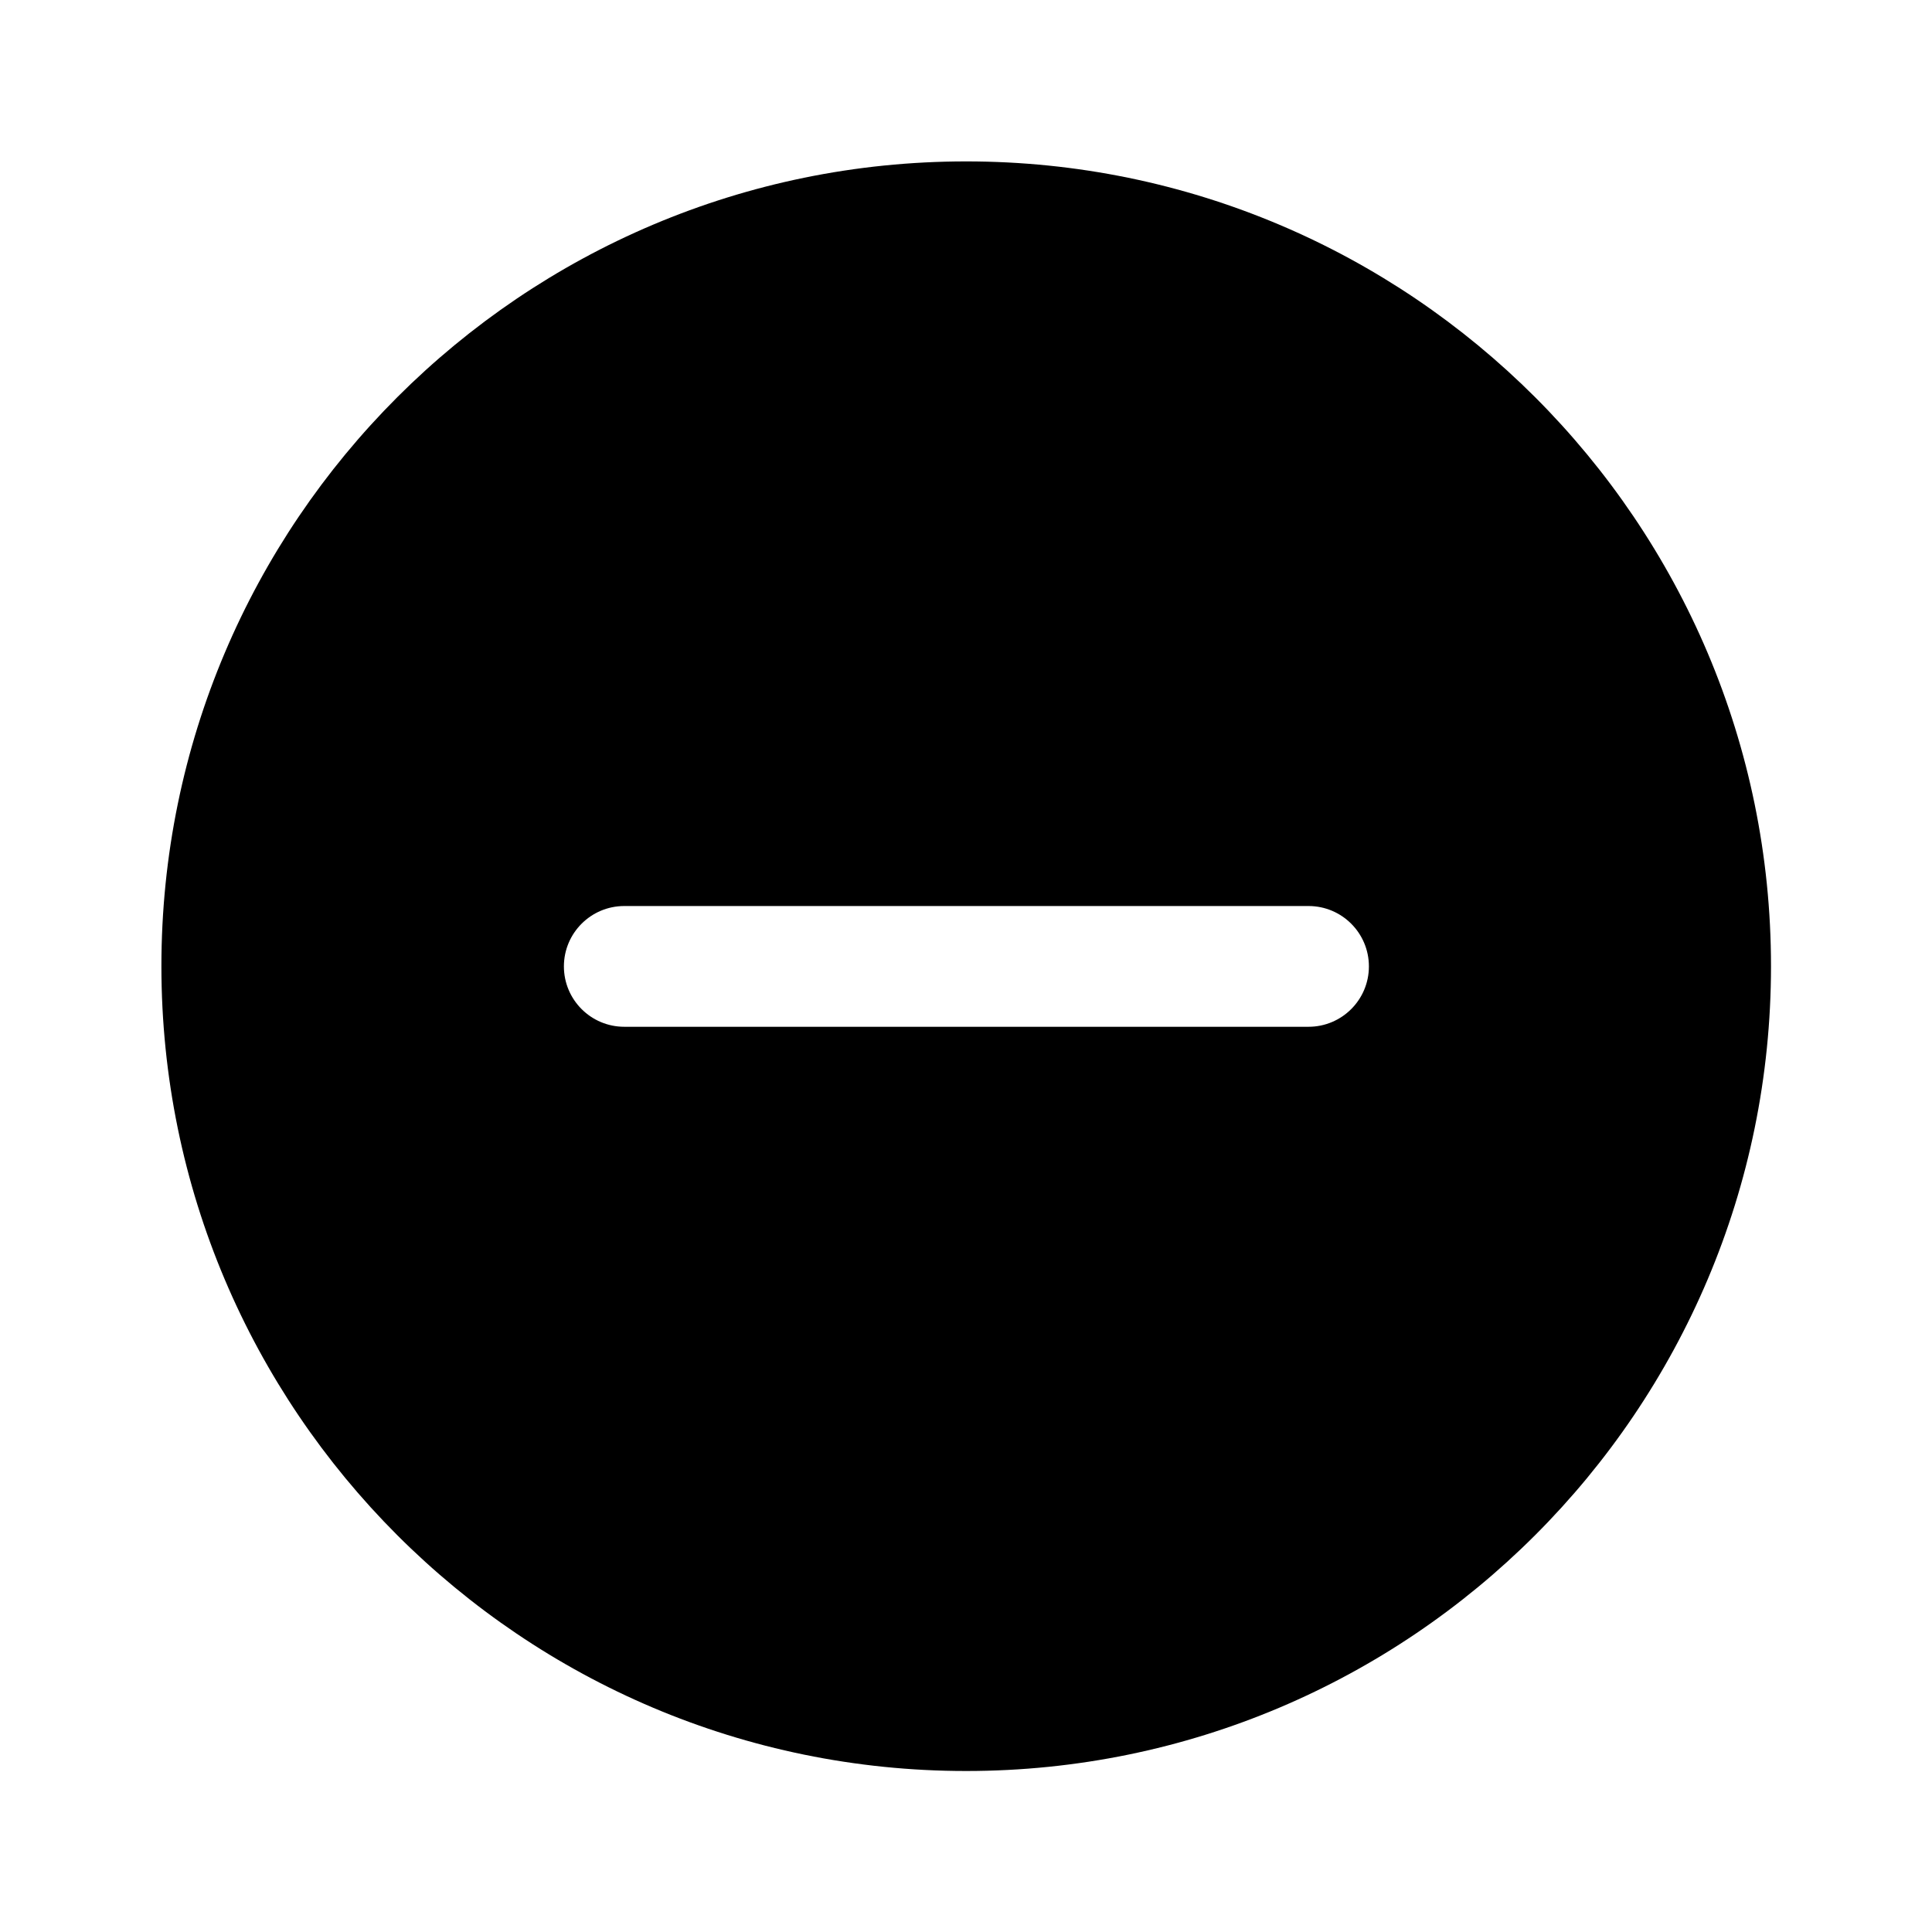
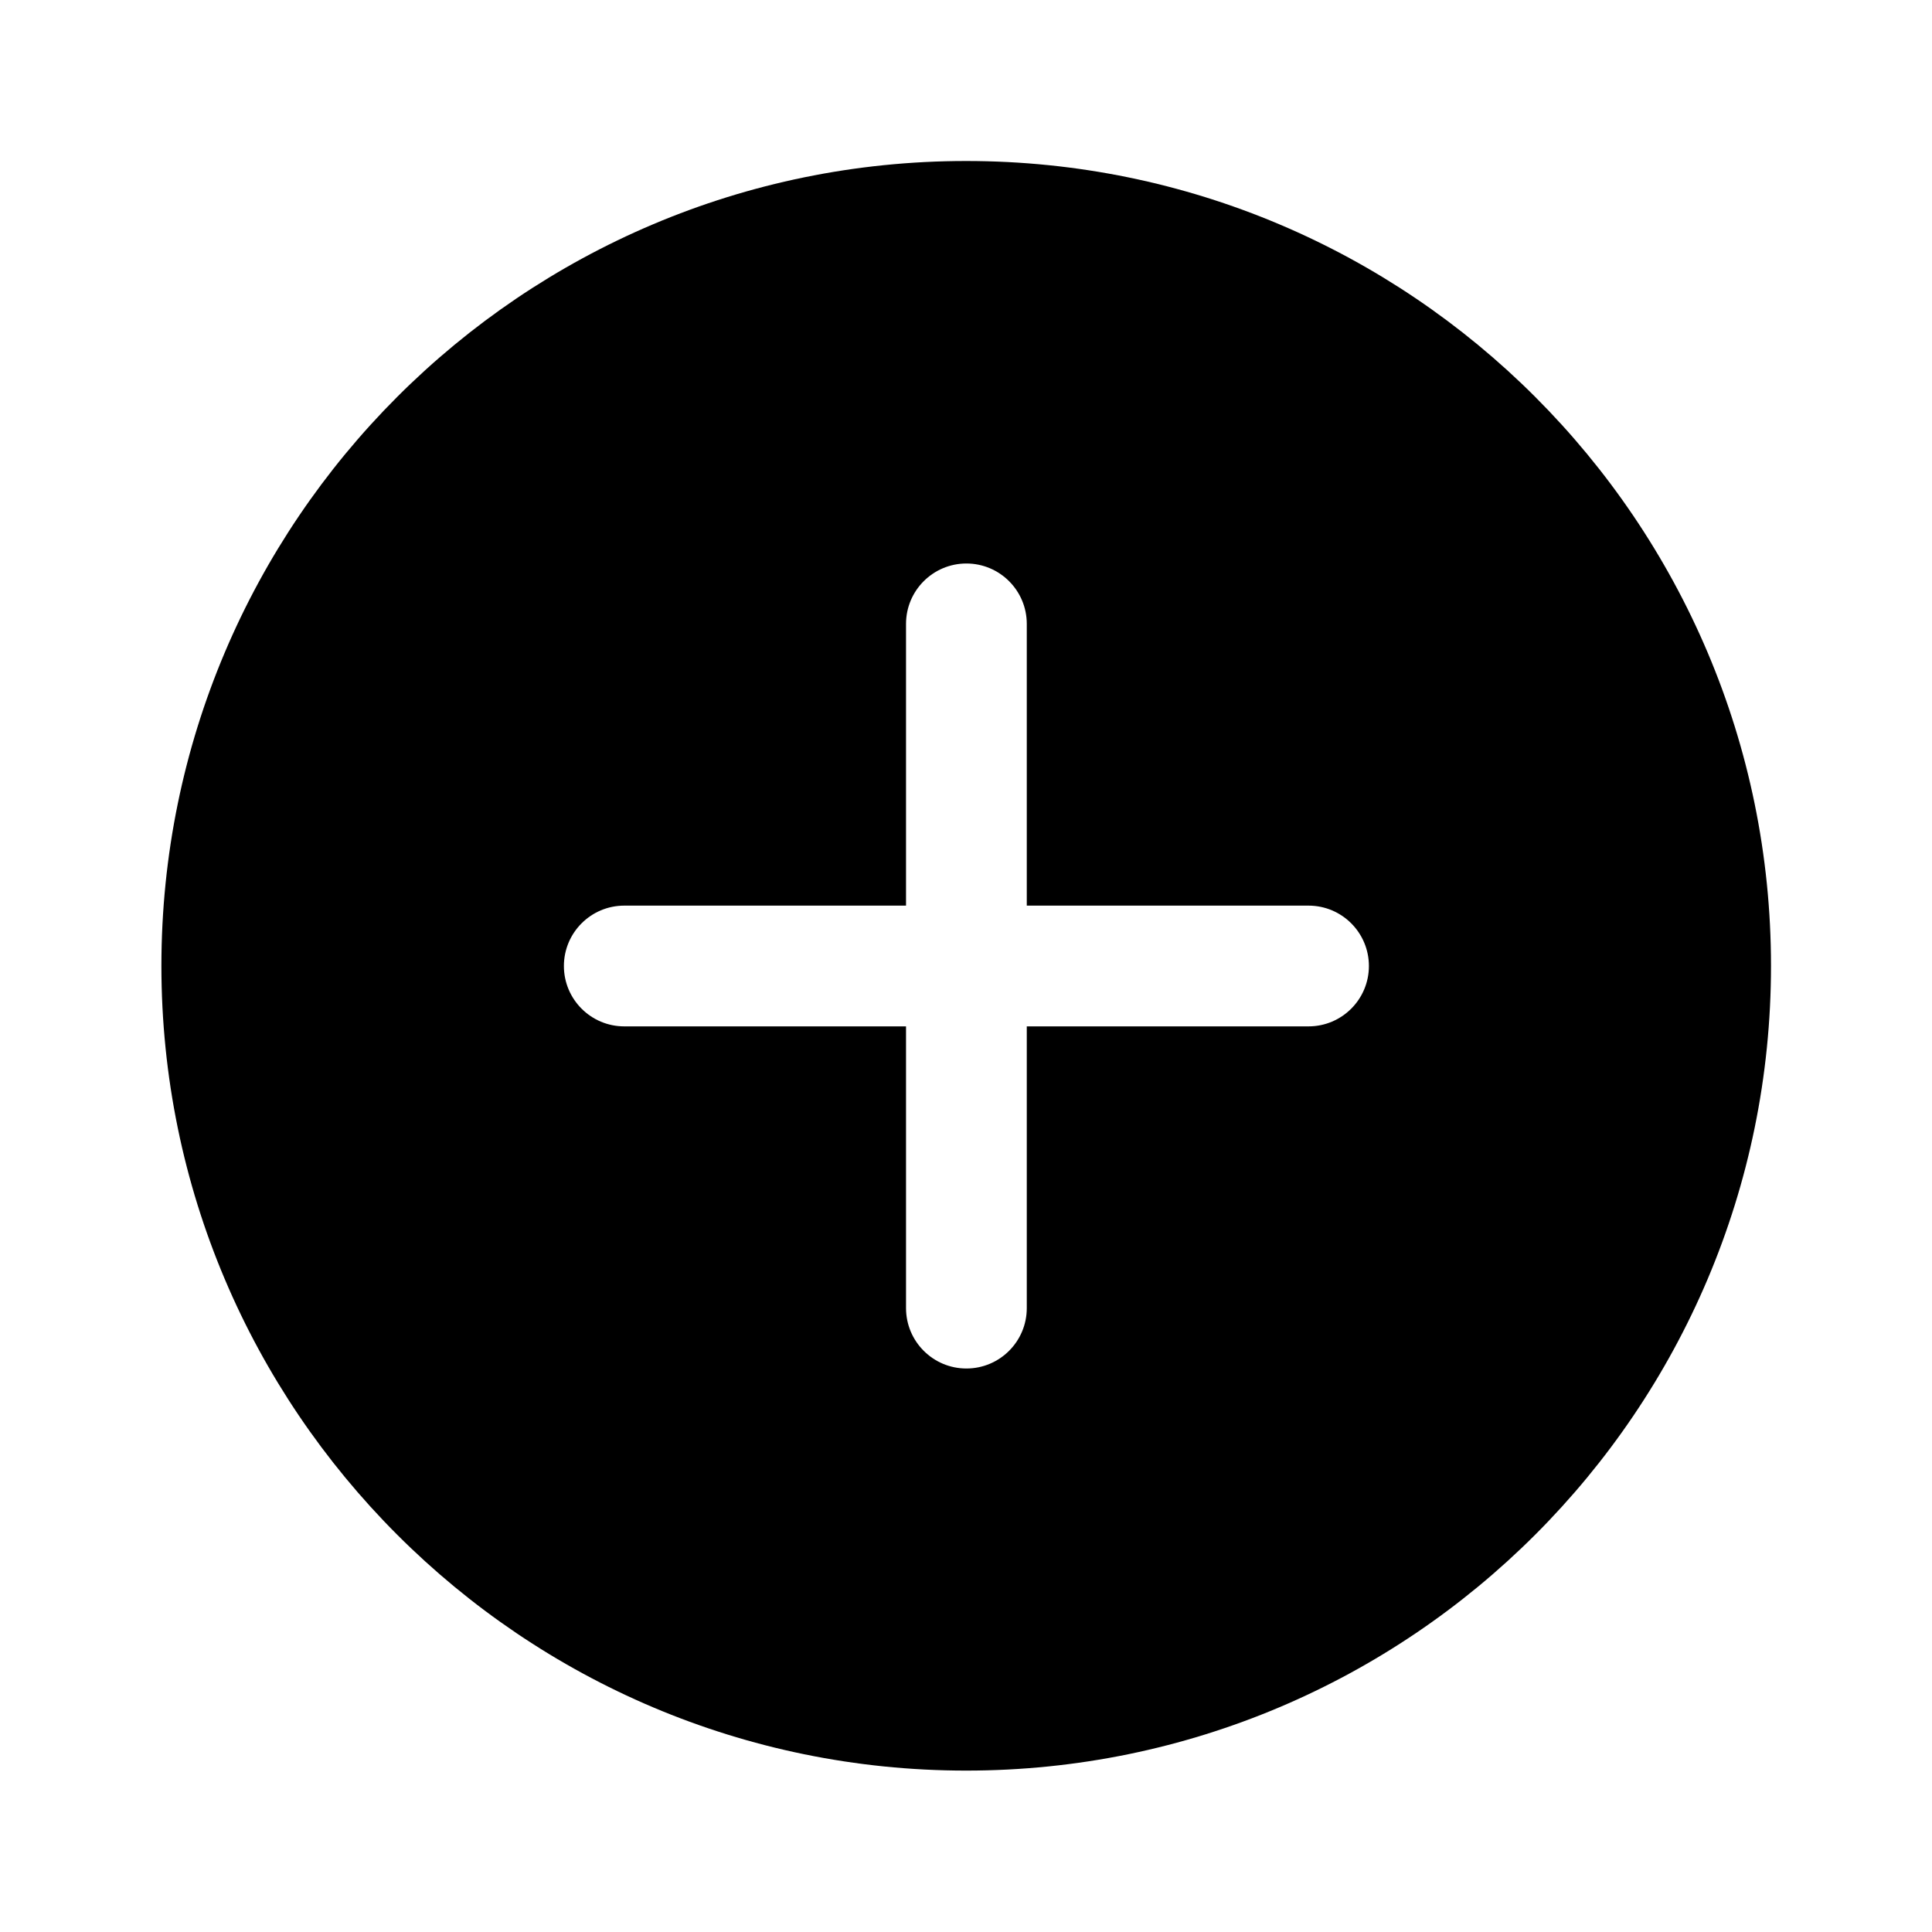
<svg xmlns="http://www.w3.org/2000/svg" clip-rule="evenodd" fill-rule="evenodd" stroke-linejoin="round" stroke-miterlimit="2" viewBox="0 0 24 24">
-   <path d="m12.002 2.005c5.518 0 9.998 4.48 9.998 9.997 0 5.518-4.48 9.998-9.998 9.998-5.517 0-9.997-4.48-9.997-9.998 0-5.517 4.48-9.997 9.997-9.997zm4.253 9.25h-8.5c-.414 0-.75.336-.75.75s.336.75.75.75h8.5c.414 0 .75-.336.75-.75s-.336-.75-.75-.75z" fill-rule="nonzero" />
+   <path d="m12.002 2c5.518 0 9.998 4.48 9.998 9.998 0 5.517-4.48 9.997-9.998 9.997-5.517 0-9.997-4.48-9.997-9.997 0-5.518 4.48-9.998 9.997-9.998zm-.747 9.25h-3.5c-.414 0-.75.336-.75.75s.336.75.75.75h3.5v3.5c0 .414.336.75.75.75s.75-.336.75-.75v-3.5h3.5c.414 0 .75-.336.75-.75s-.336-.75-.75-.75h-3.5v-3.5c0-.414-.336-.75-.75-.75s-.75.336-.75.75z" fill-rule="nonzero" />
</svg>
